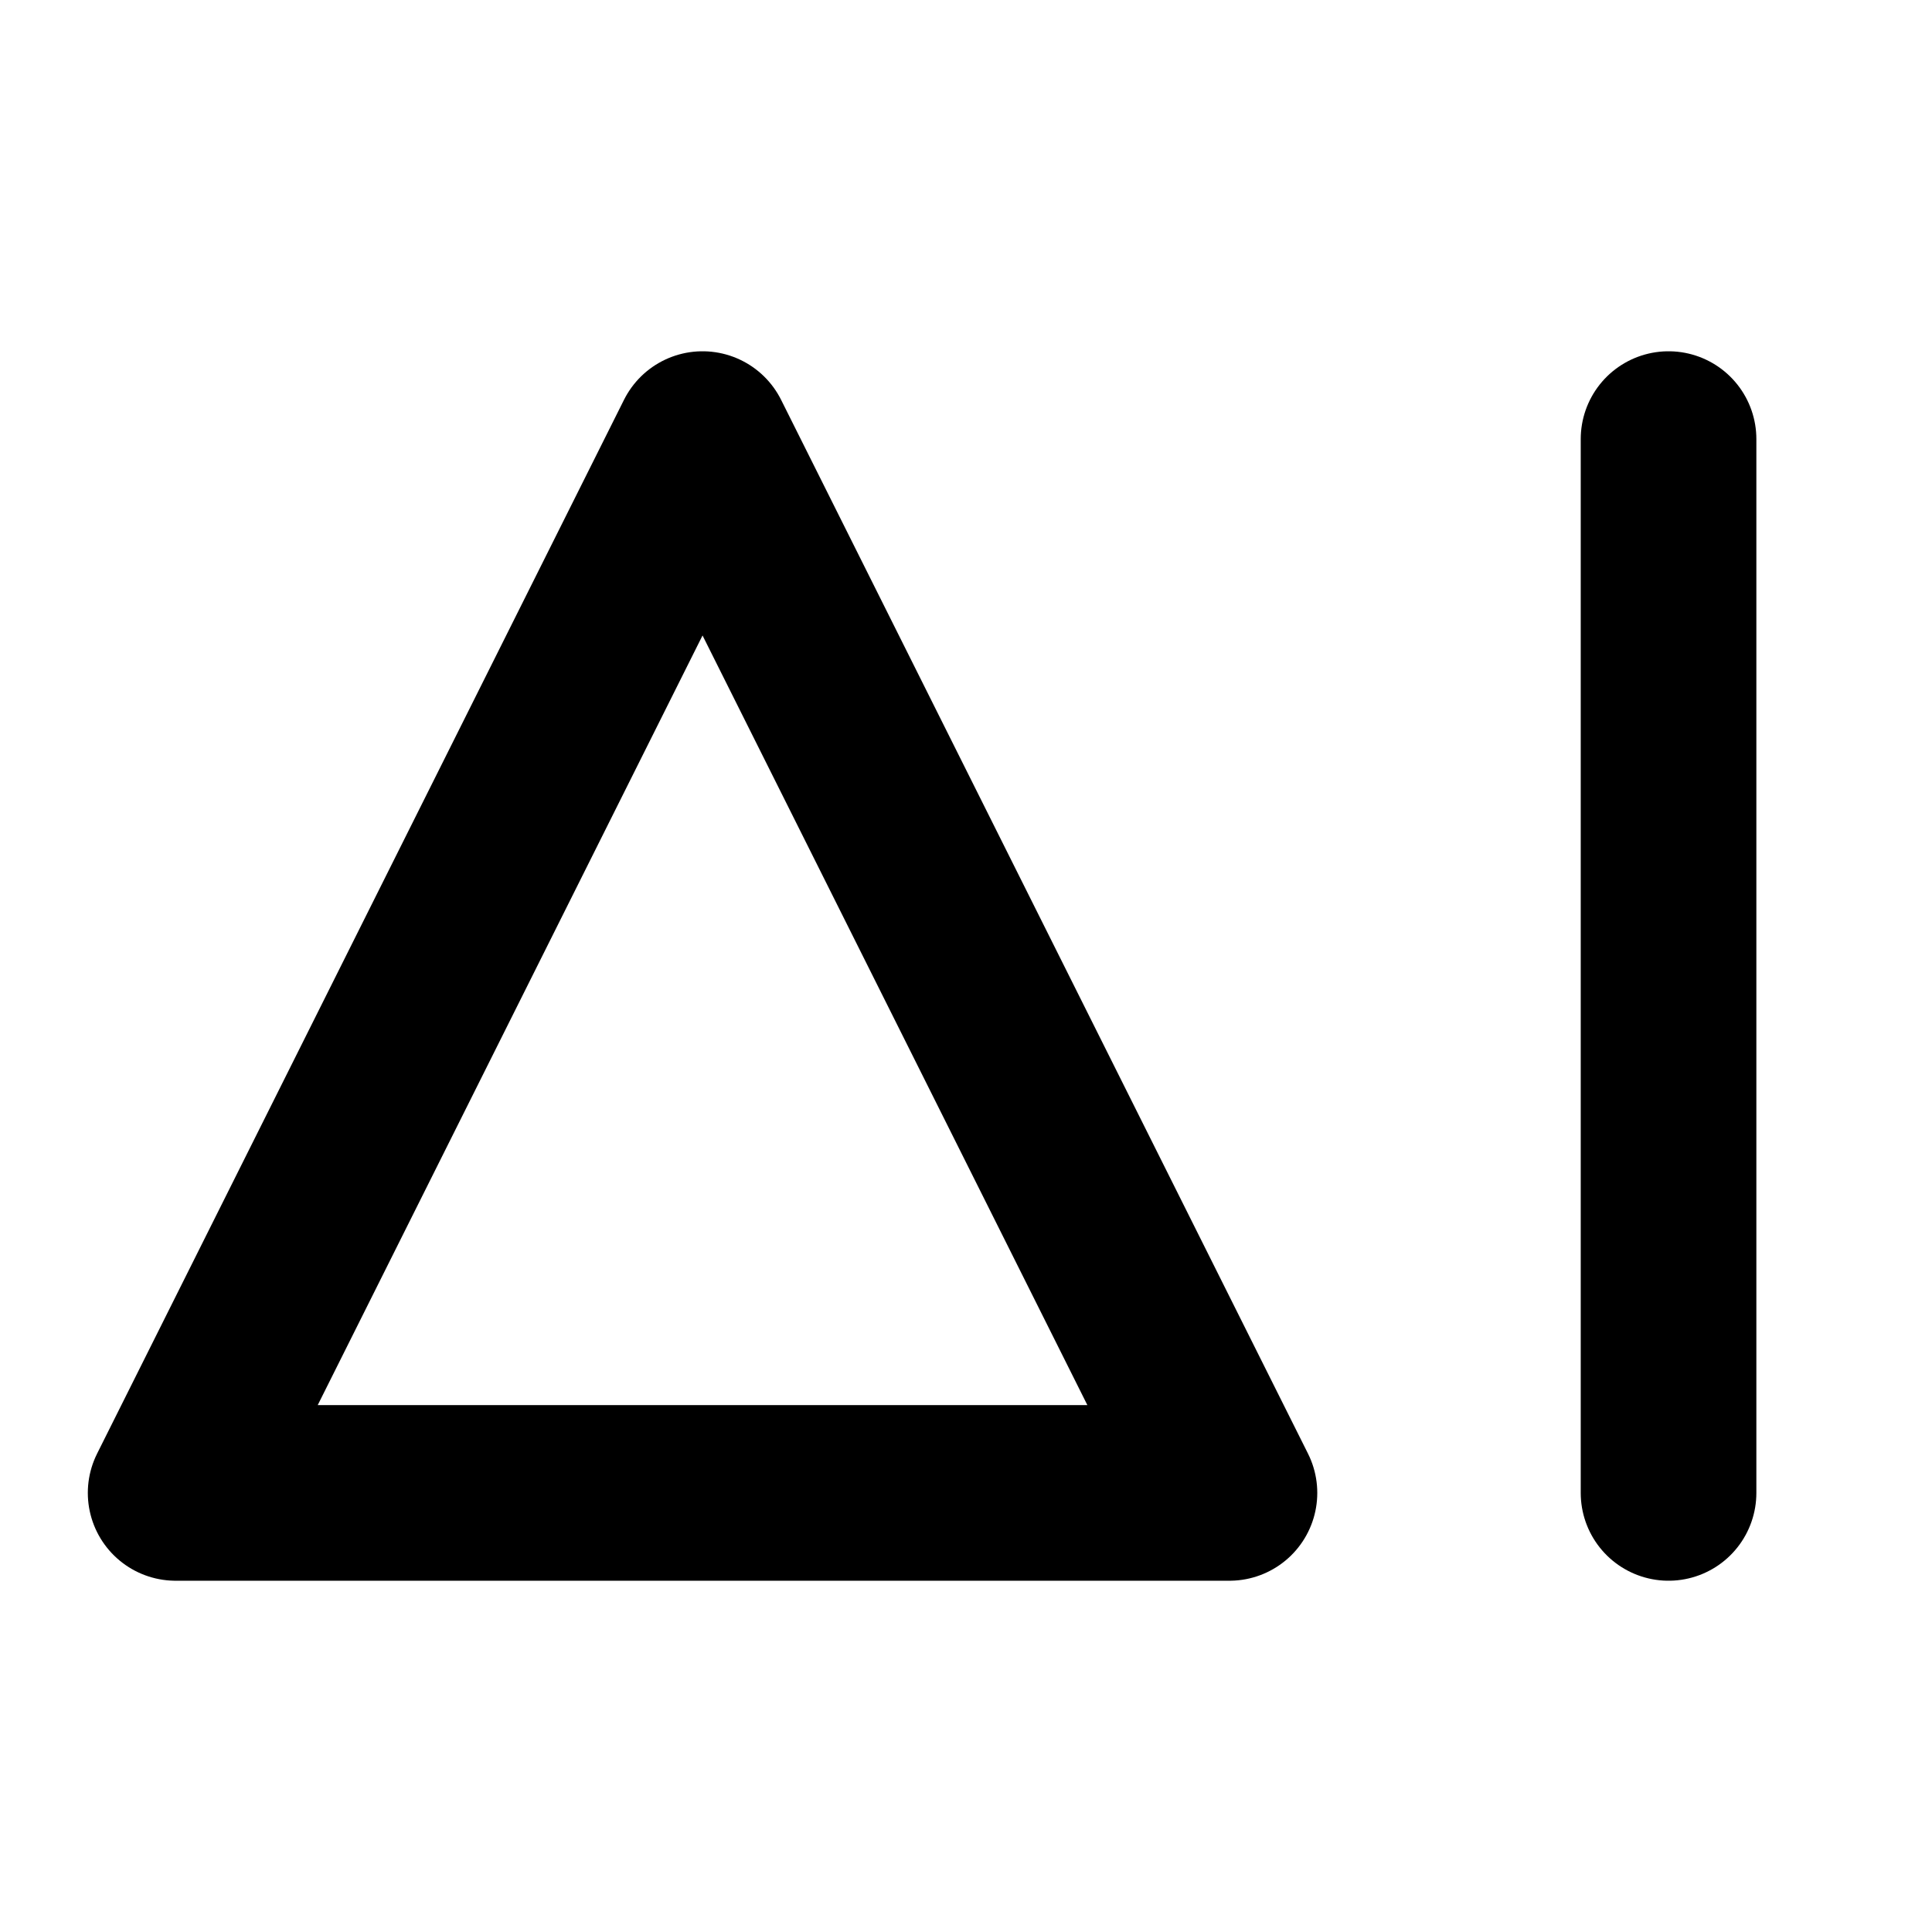
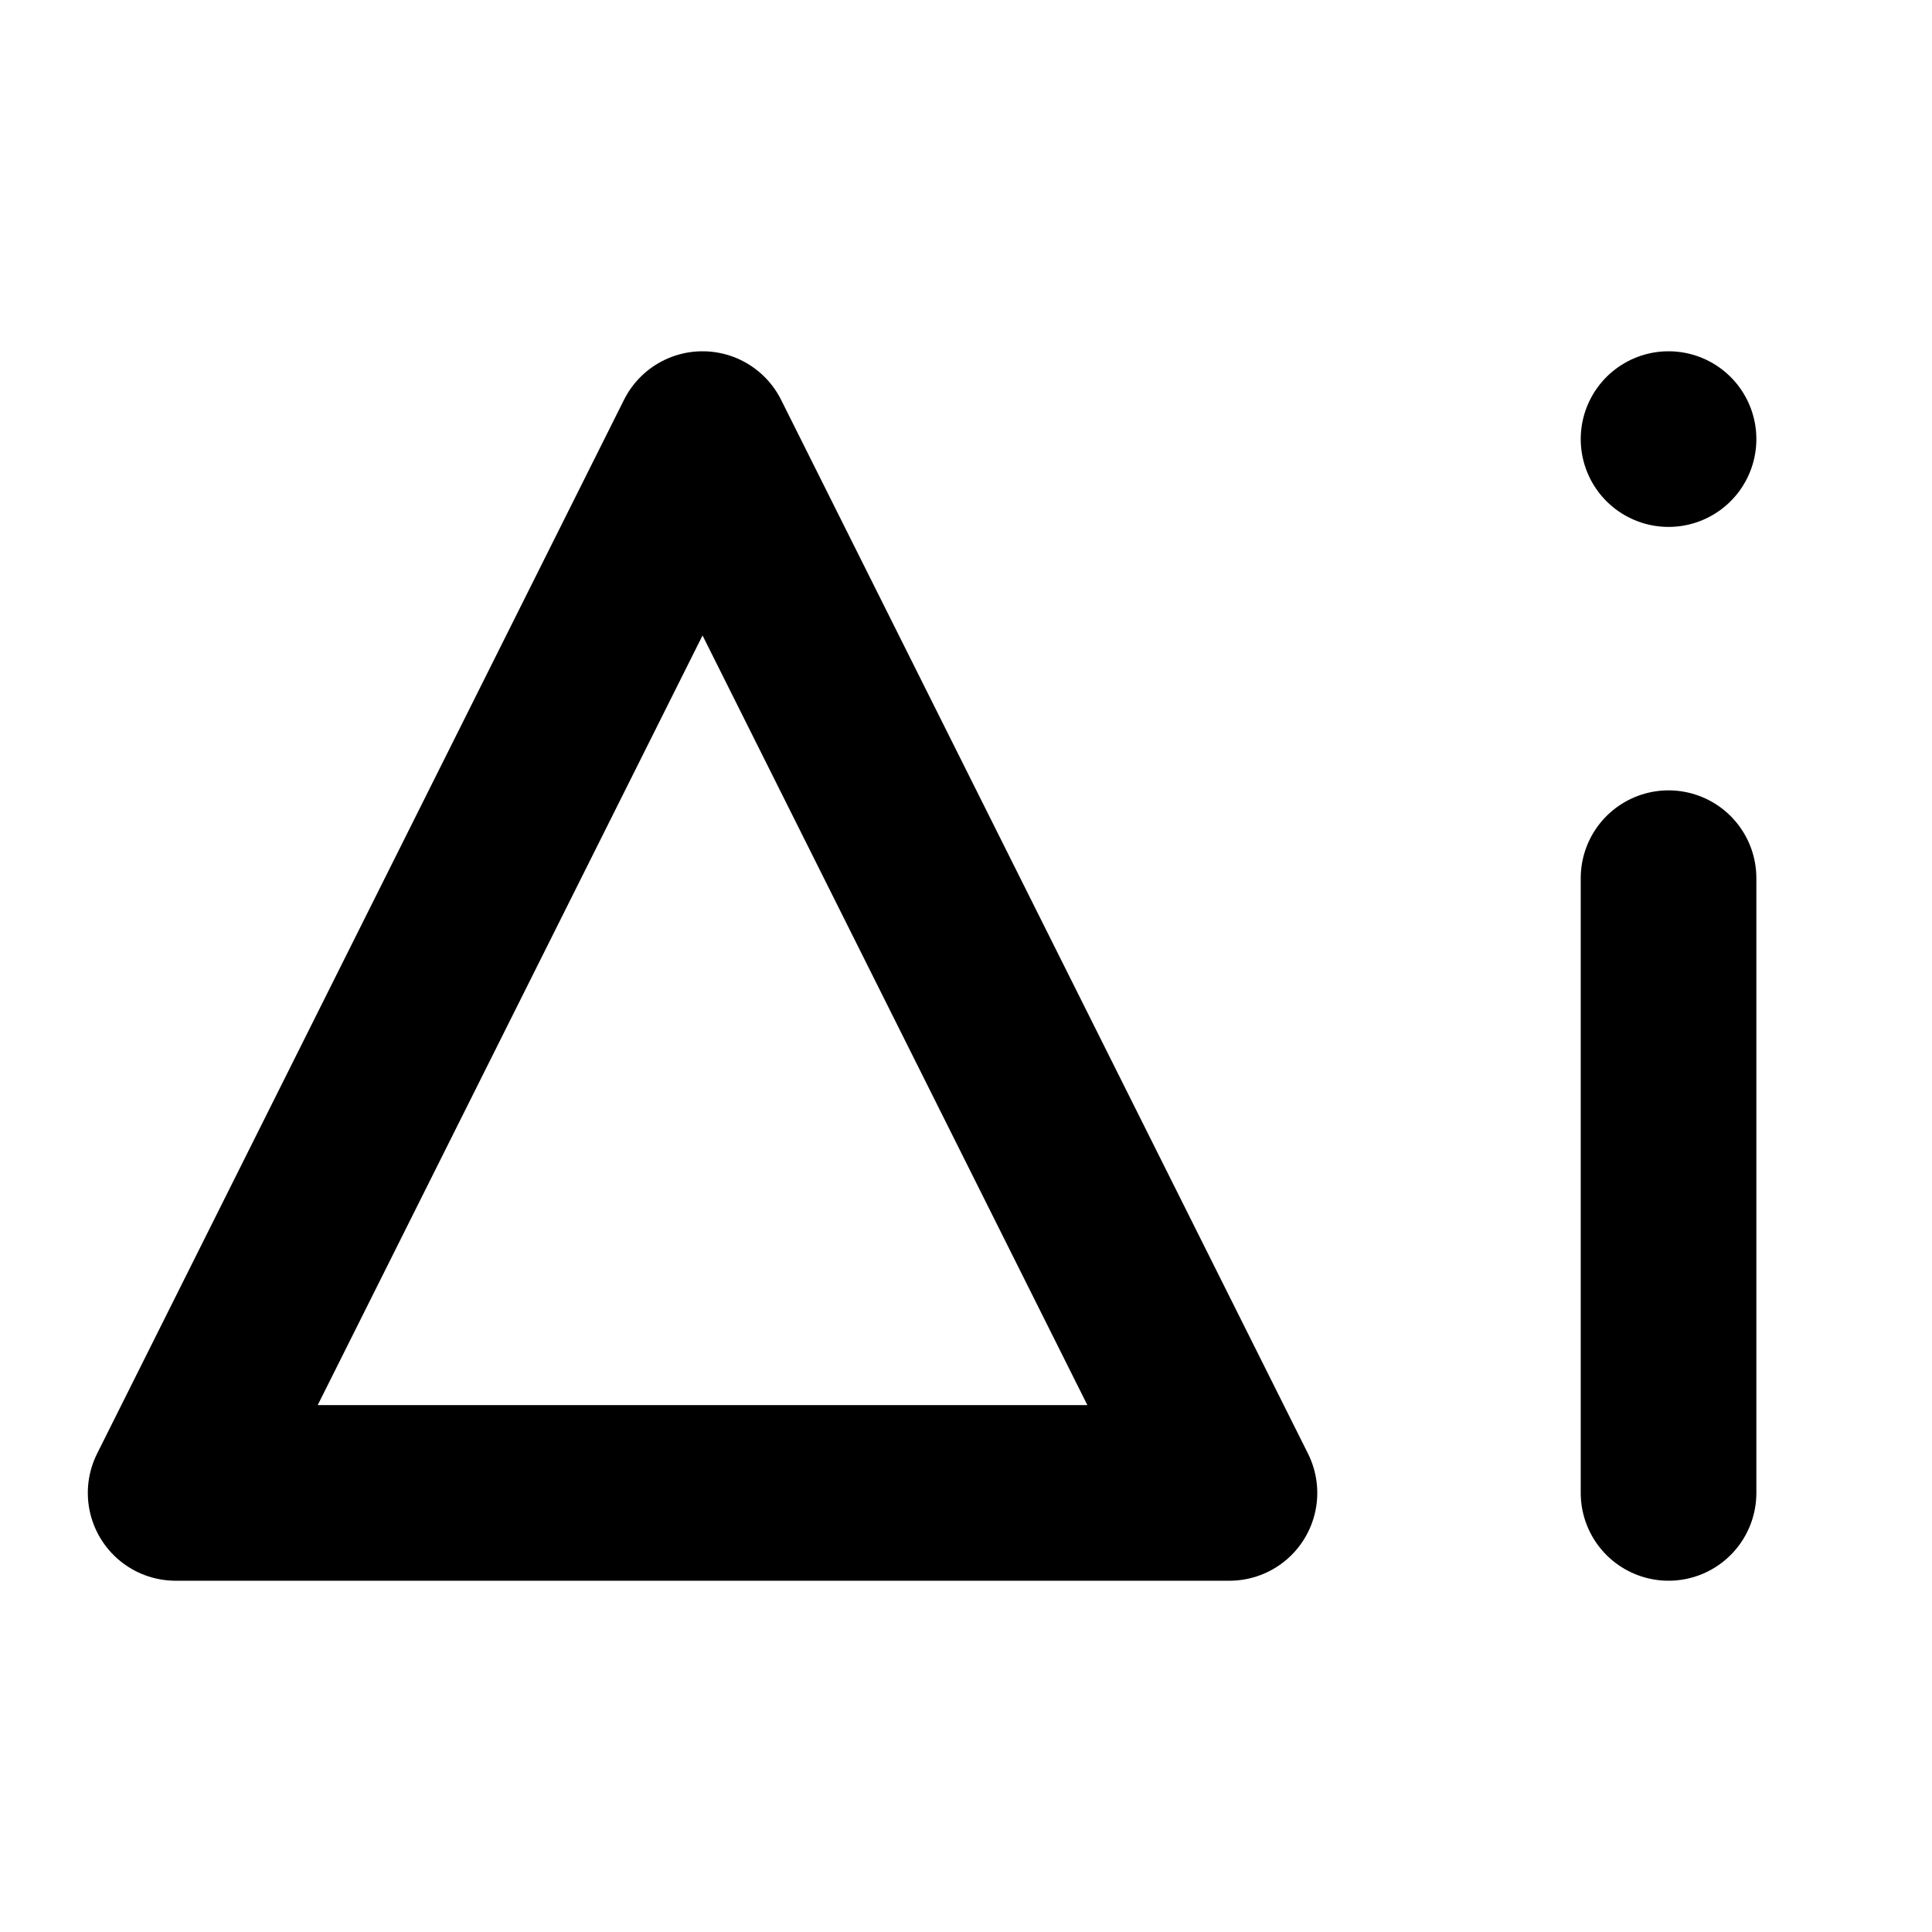
<svg xmlns="http://www.w3.org/2000/svg" viewBox="0 0 22 22">
  <path d="M 8 5 L 14 17 H 2 L 8 5 Z" fill="none" stroke="currentColor" stroke-linejoin="round" stroke-width="2" />
-   <path d="M 19 5 L 19 17" fill="none" stroke="currentColor" stroke-linecap="round" stroke-width="2" />
+   <path d="M 19 5 L 19 5" fill="none" stroke="currentColor" stroke-linecap="round" stroke-width="2" />
+   <path d="M 19 10 L 19 17" fill="none" stroke="currentColor" stroke-linecap="round" stroke-width="2" />
</svg>
